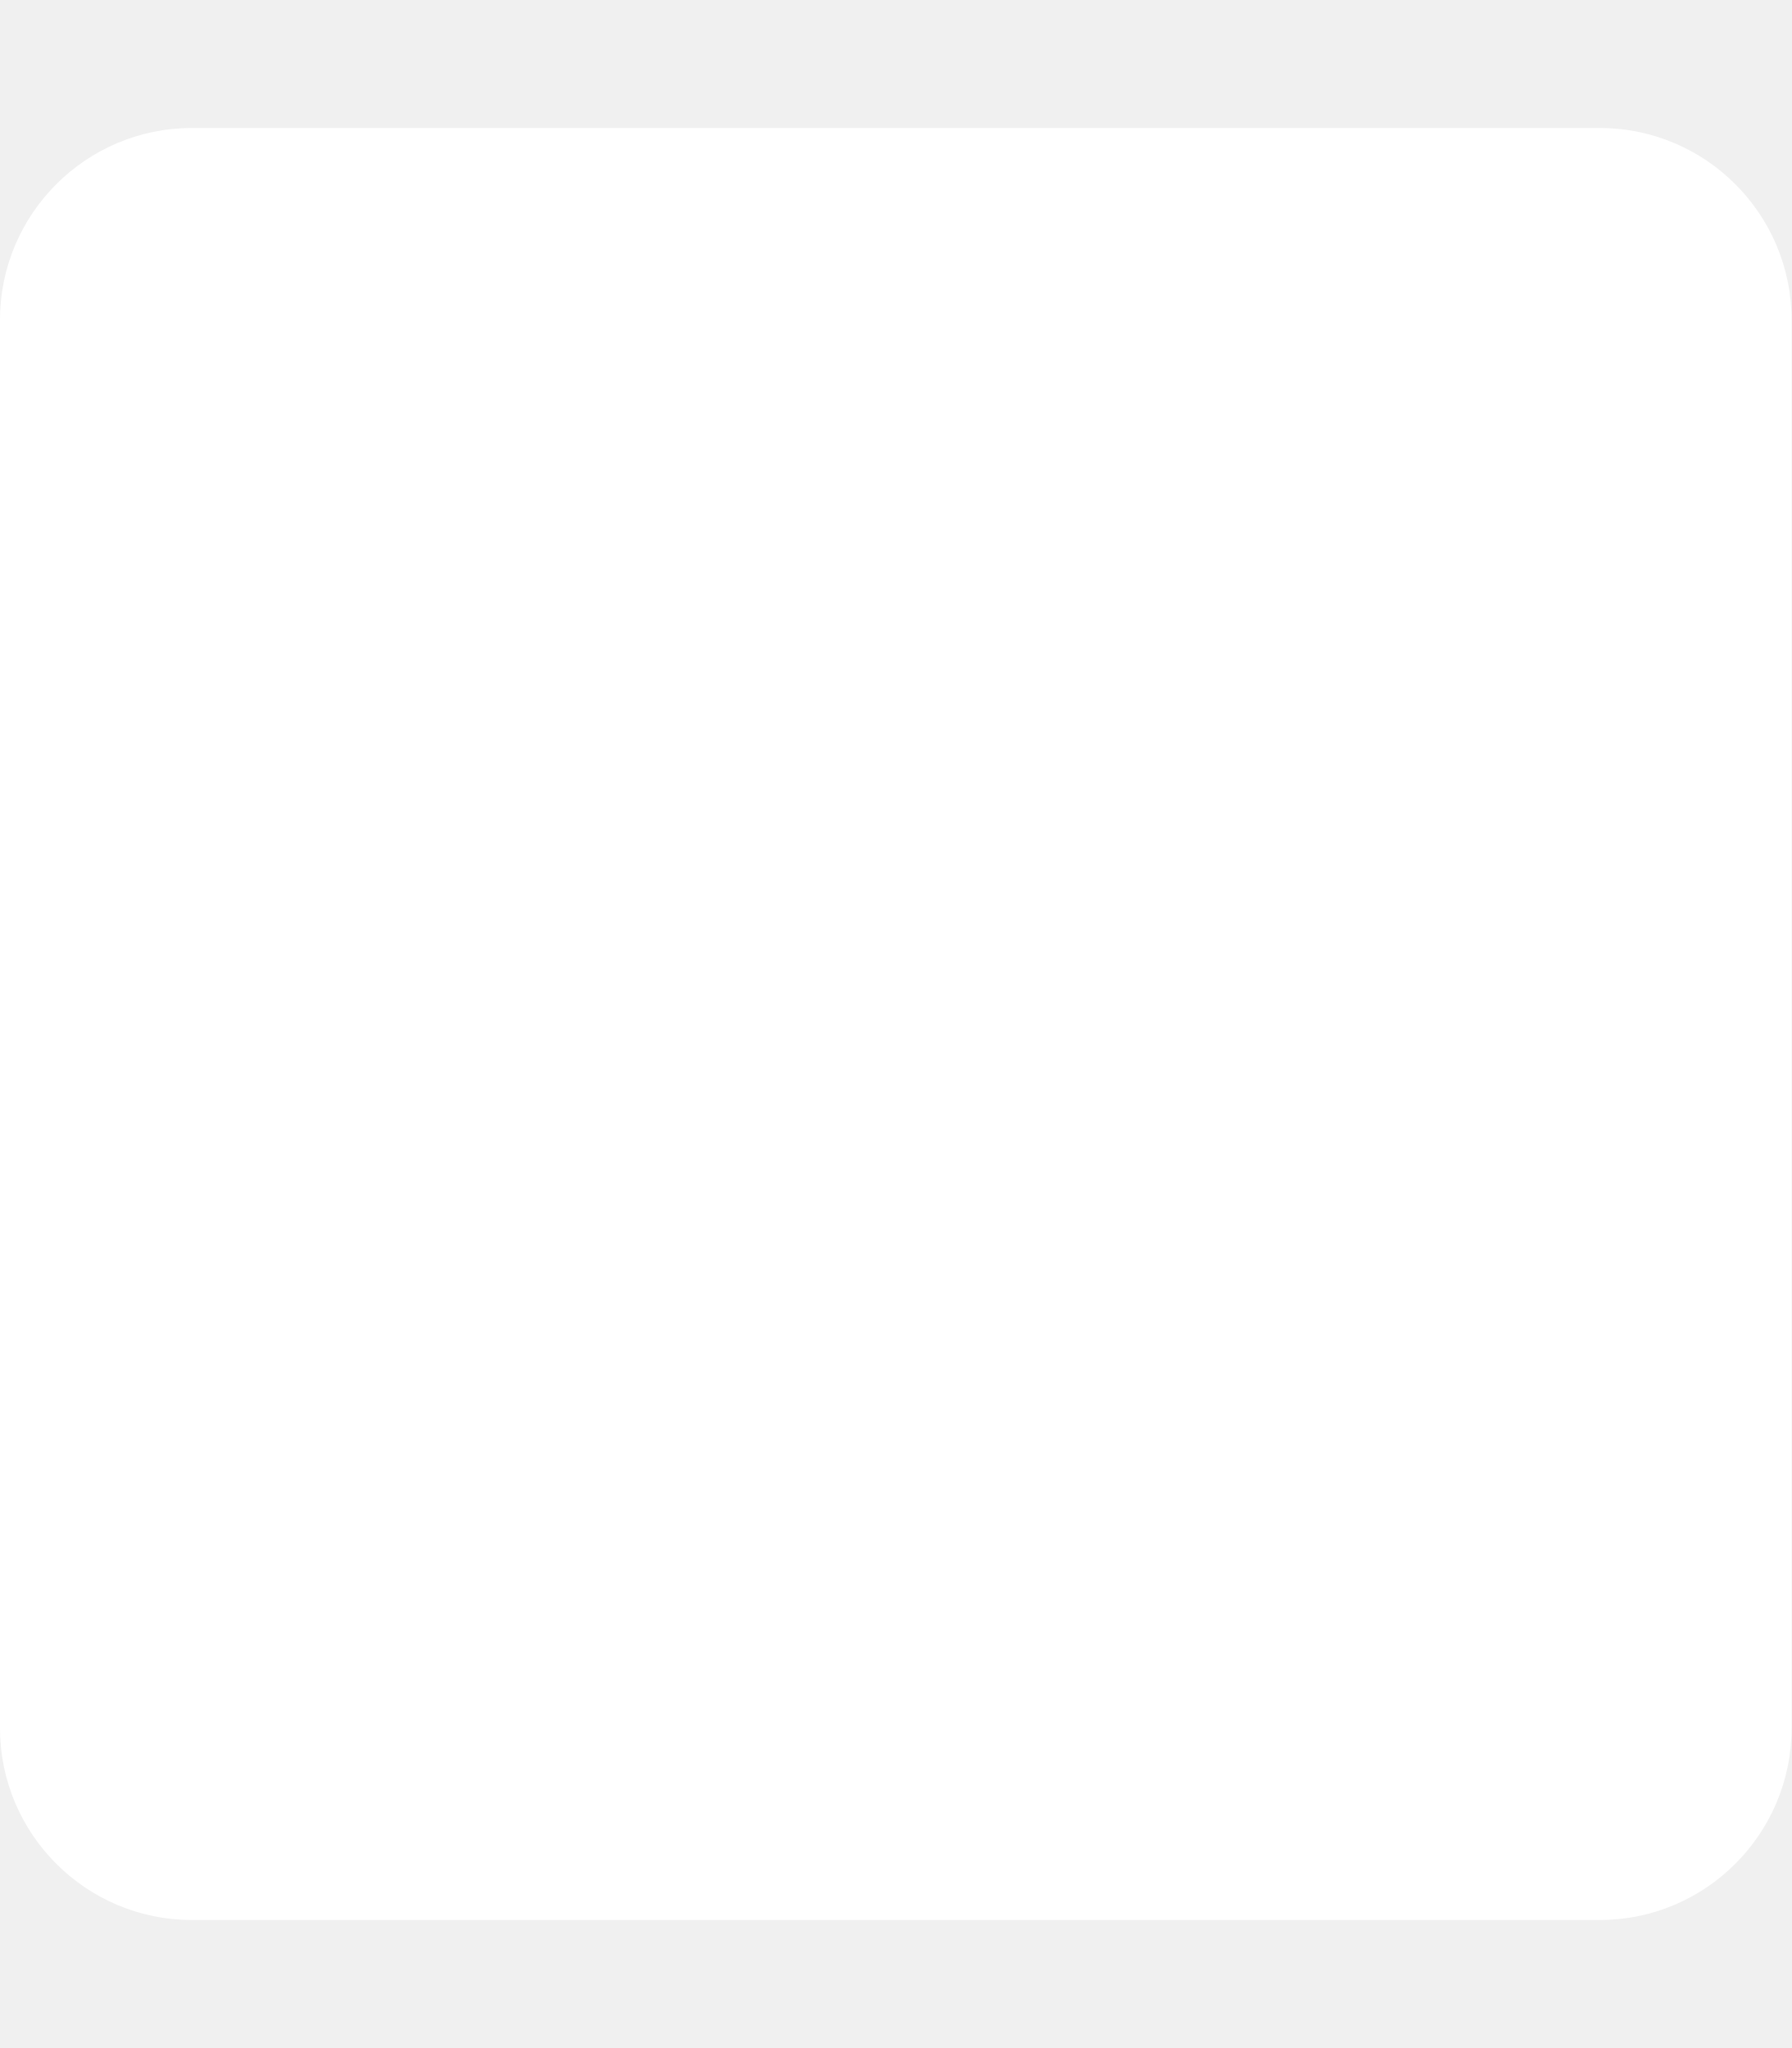
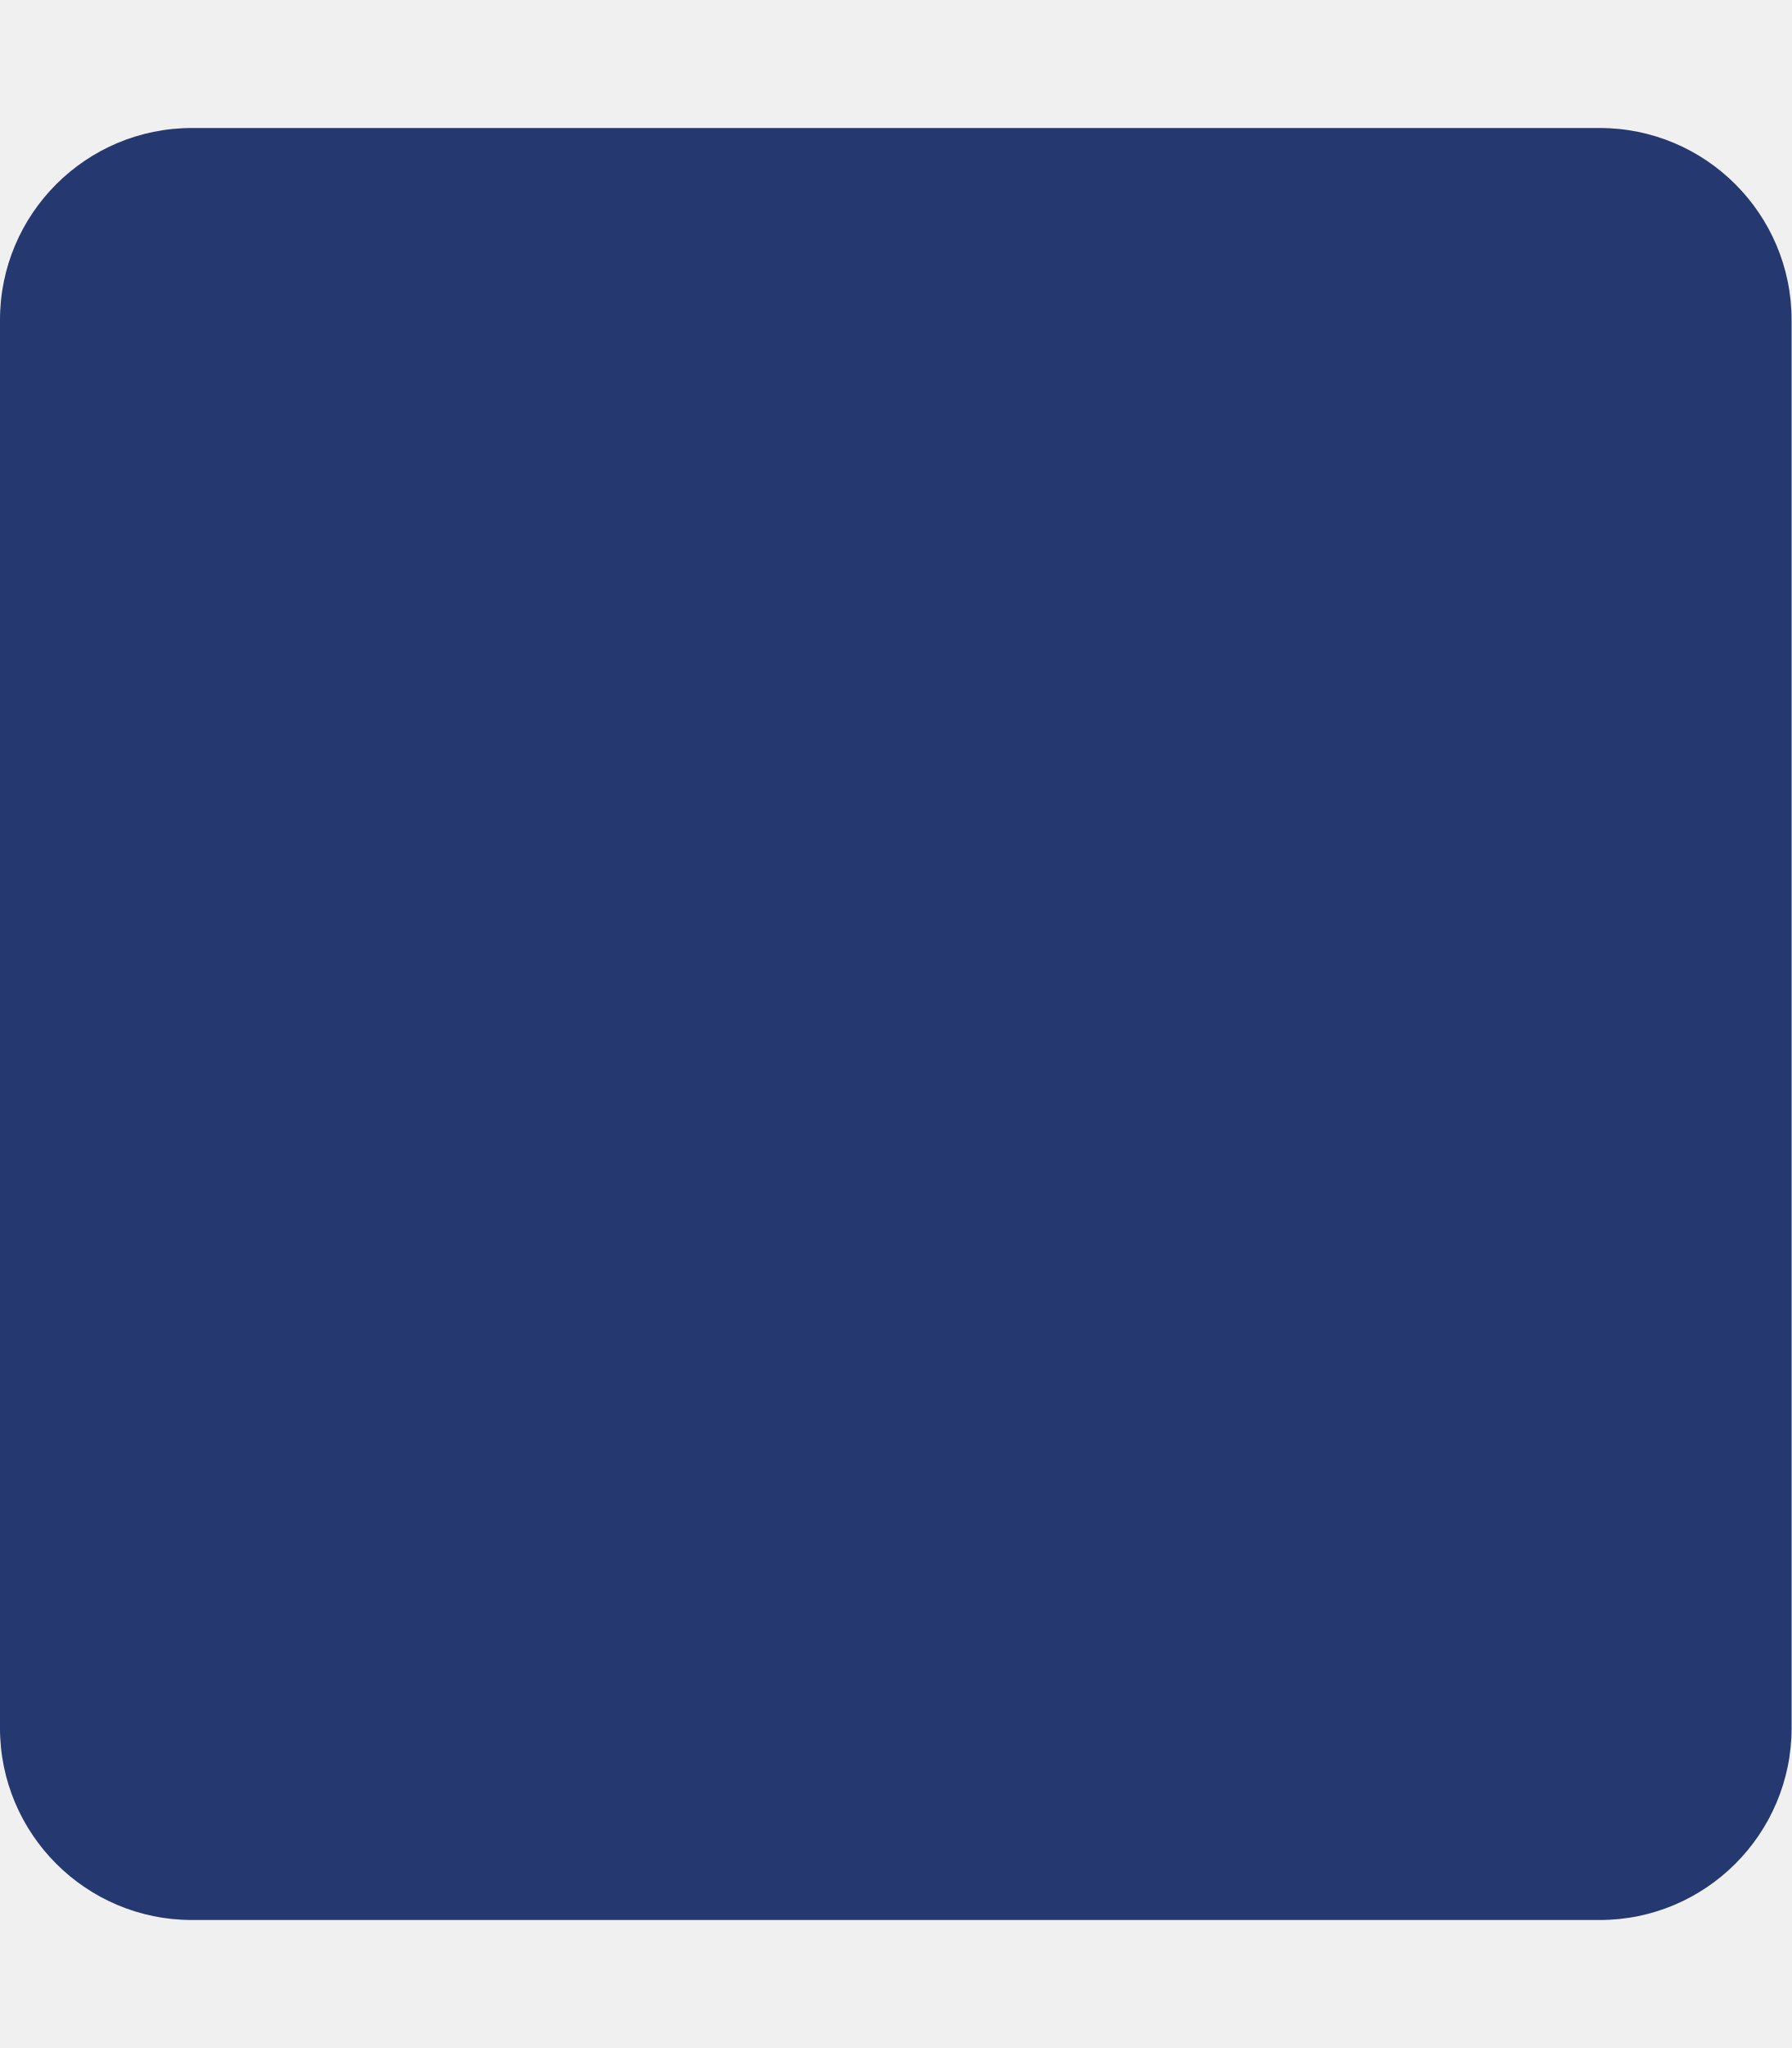
<svg xmlns="http://www.w3.org/2000/svg" viewBox="0 0 448 512">
-   <path fill="#fff" d="M400 32H48C21.5 32 0 53.5 0 80v352c0 26.5 21.5 48 48 48h352c26.5 0 48-21.5 48-48V80c0-26.5-21.5-48-48-48z" />
+   <path fill="#25386f" d="M400 32H48C21.5 32 0 53.5 0 80v352c0 26.5 21.5 48 48 48h352c26.5 0 48-21.5 48-48V80c0-26.5-21.5-48-48-48z" />
</svg>
